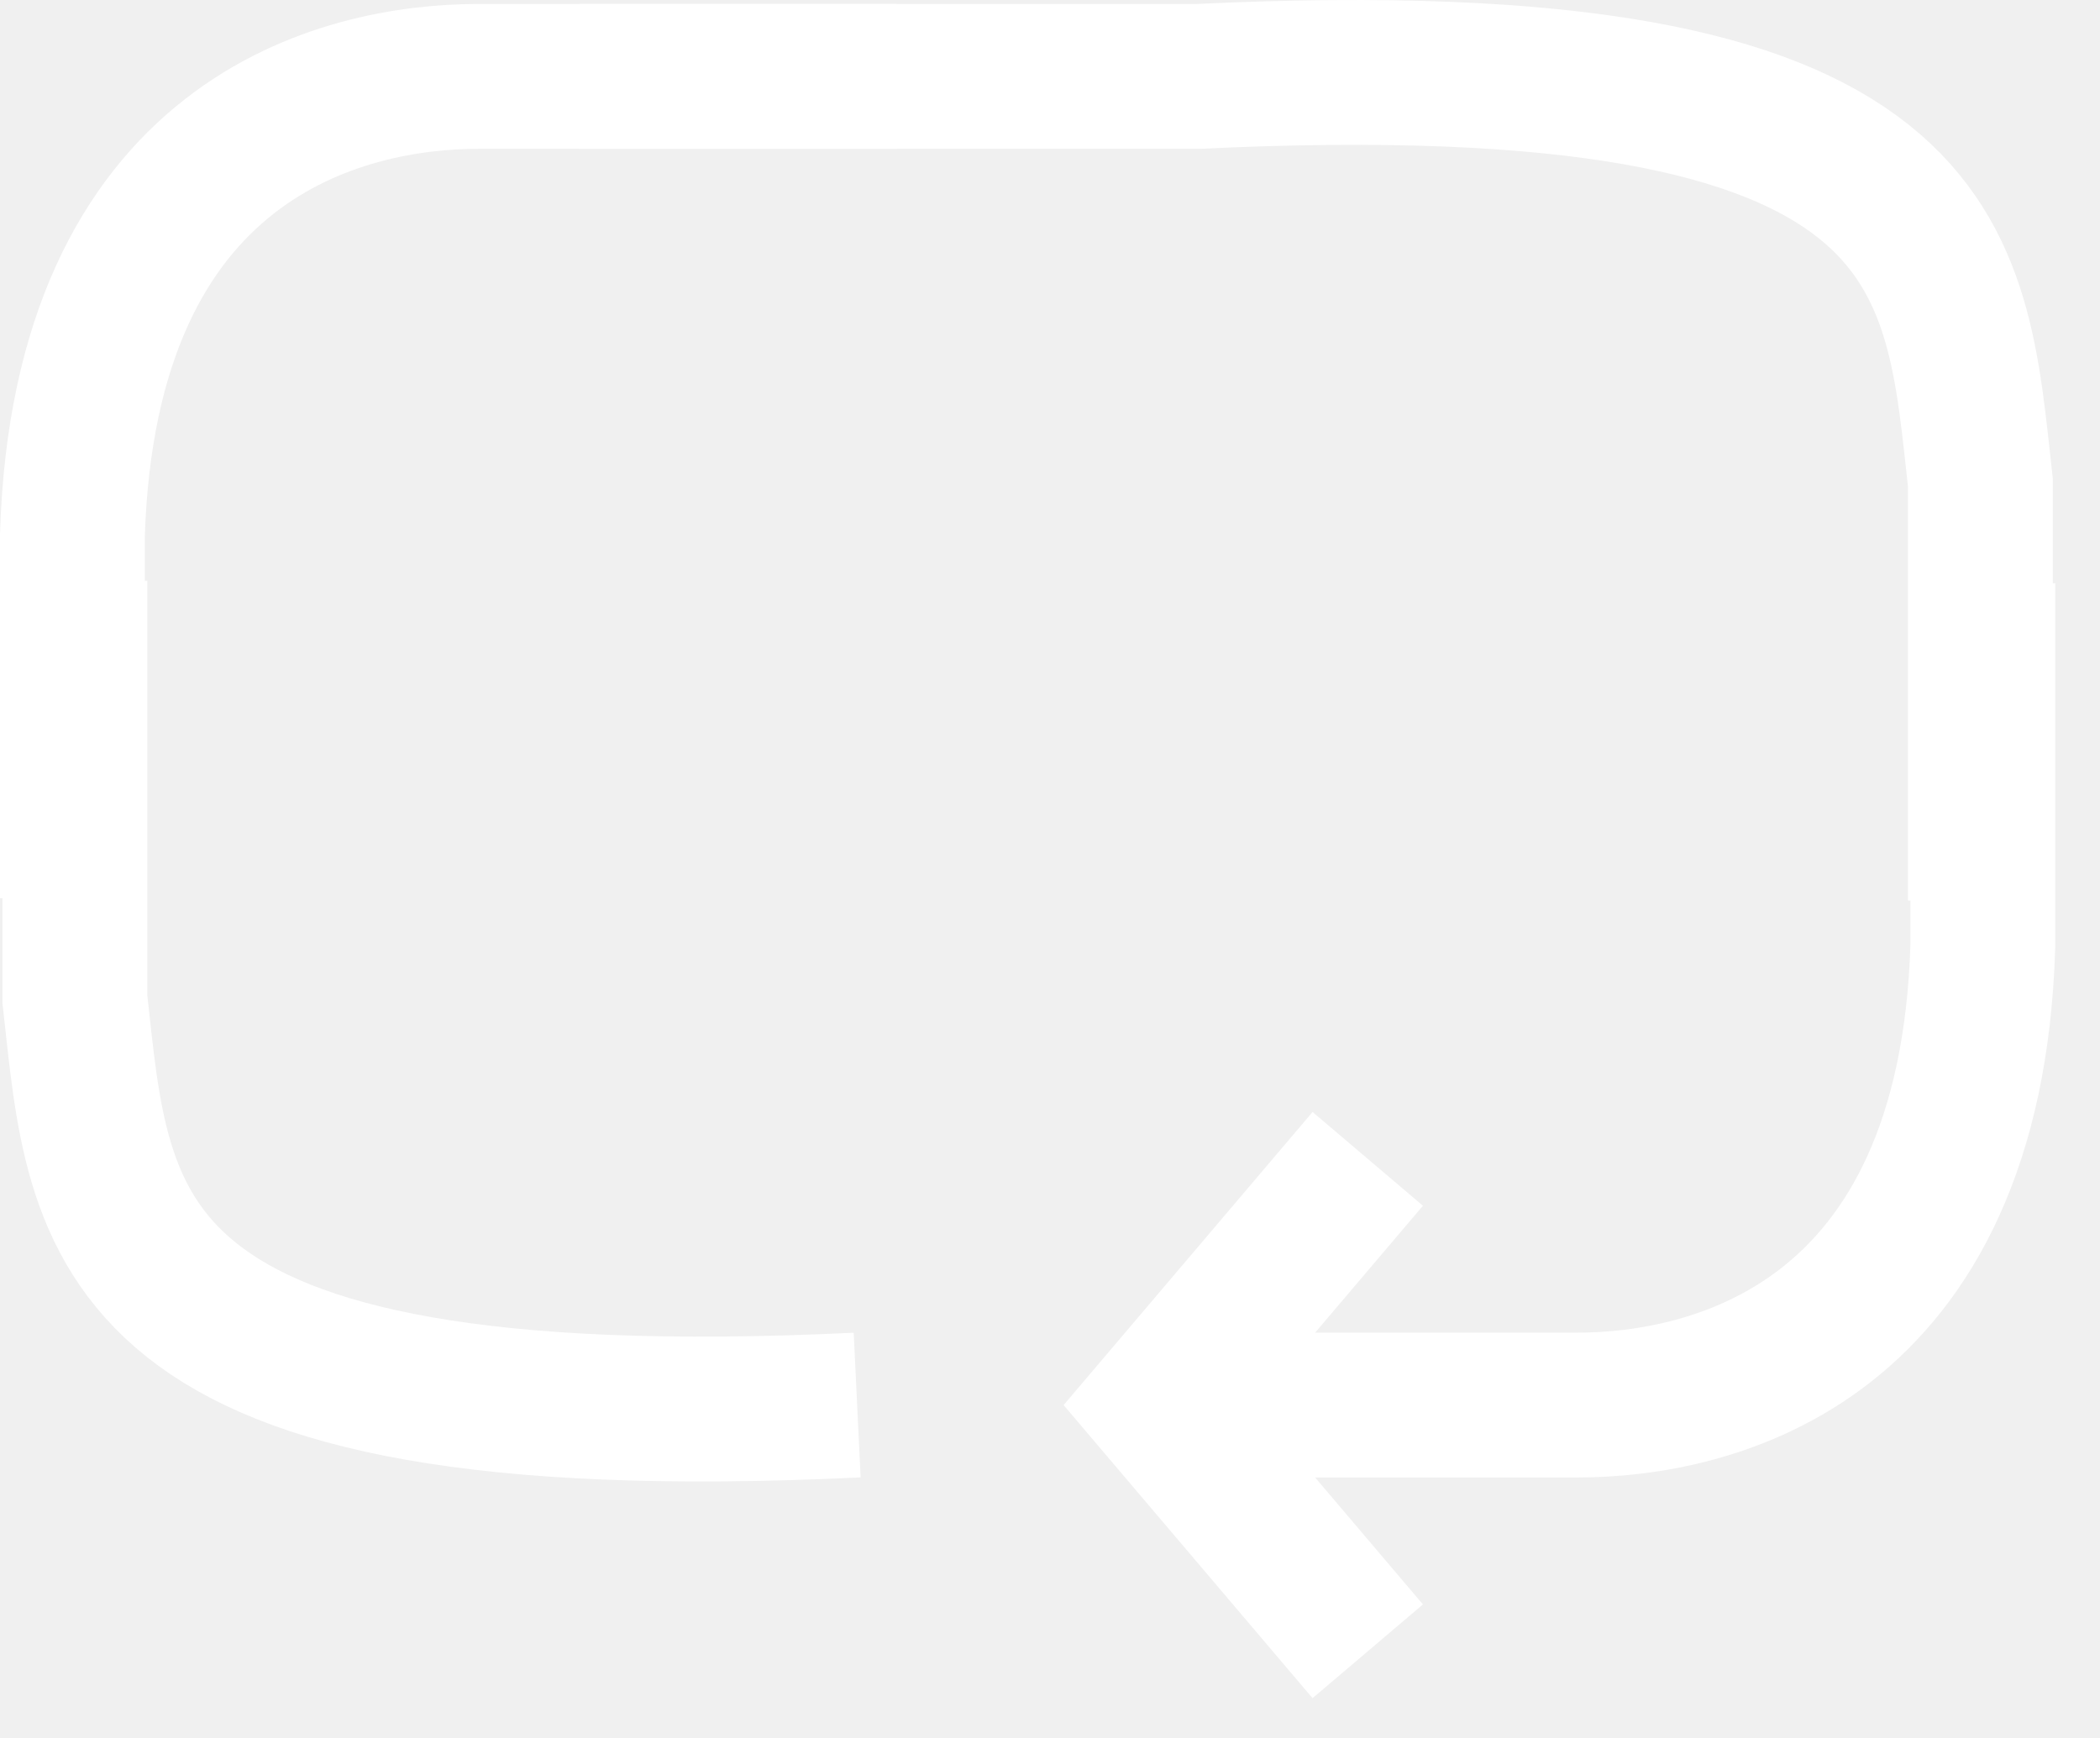
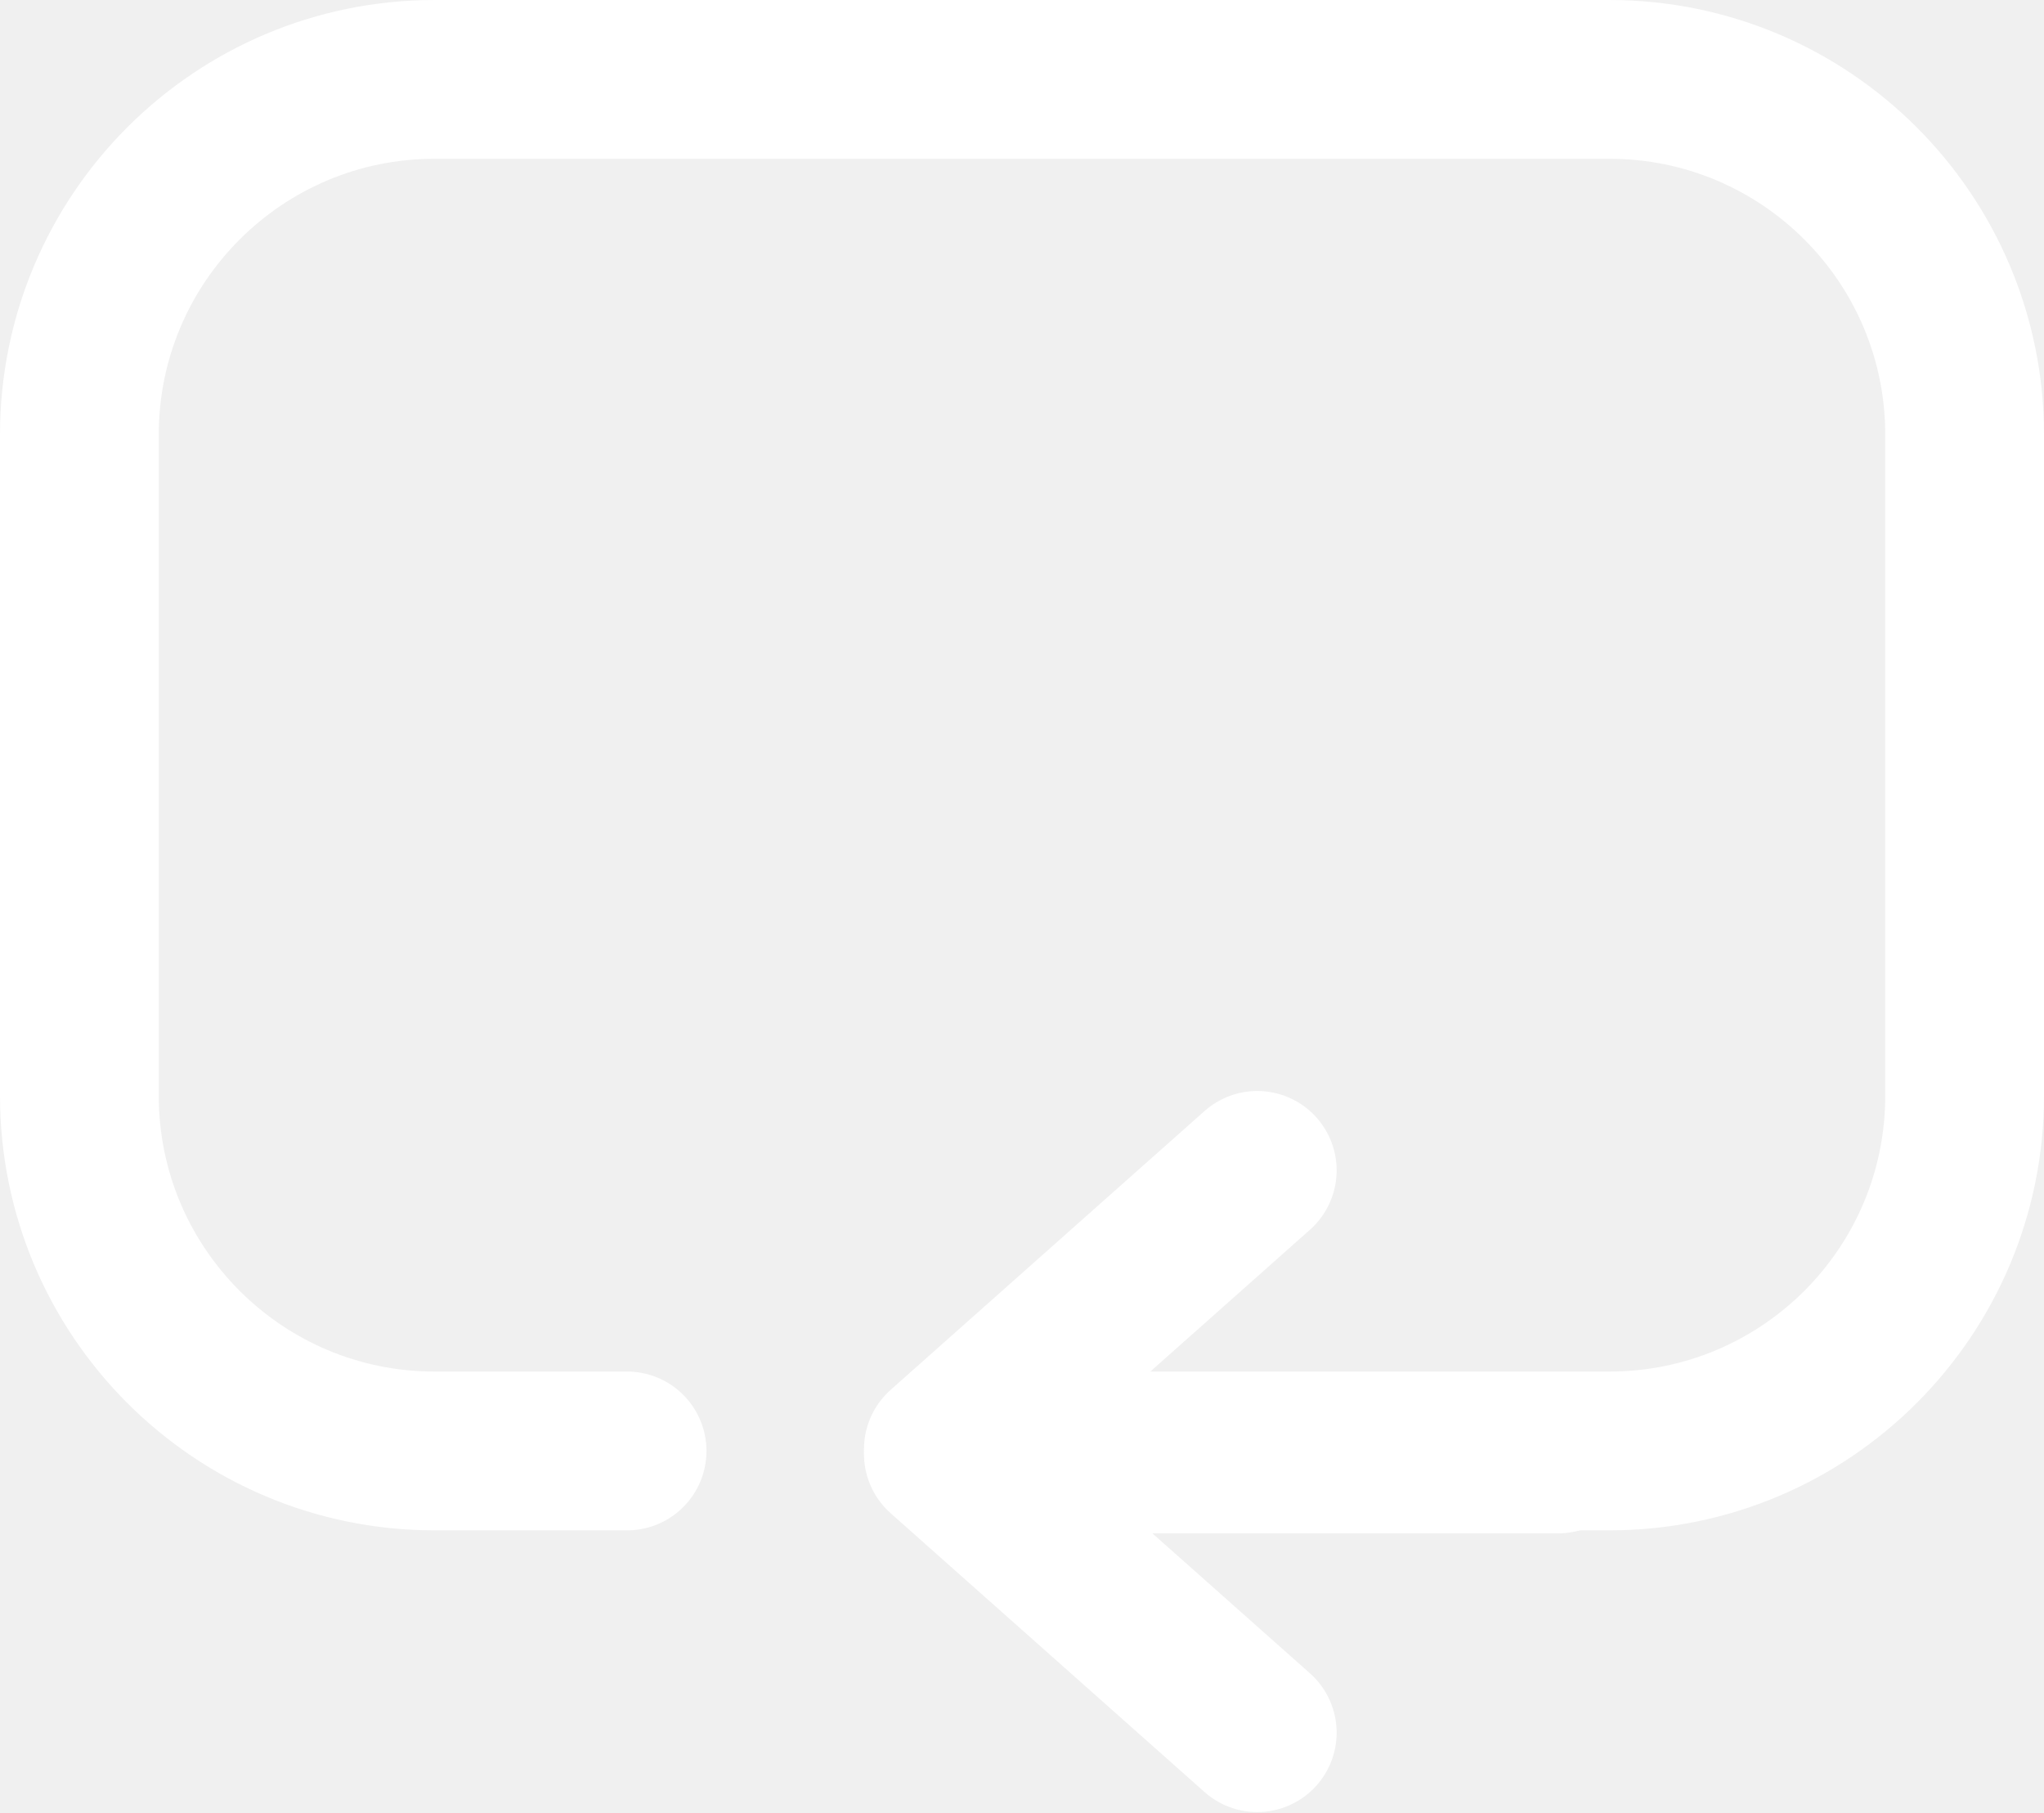
- <svg xmlns="http://www.w3.org/2000/svg" width="29" height="24" viewBox="0 0 29 24" fill="none">
-   <path d="M18.888 22.803L16 19.403L18.888 16.003" stroke="white" stroke-width="2" />
-   <path d="M16 19.403H21.776C23.645 19.403 27.213 18.567 27.382 13.067L27.382 8.055" stroke="white" stroke-width="2" />
-   <path d="M27.348 12.437L27.348 6.661C27 3.555 27 0.555 16.545 1.055L8 1.055" stroke="white" stroke-width="2" />
-   <path d="M12.382 1.055L6.606 1.055C4.737 1.055 1.17 1.891 1 7.391L1 12.403" stroke="white" stroke-width="2" />
-   <path d="M11.837 19.403C1.382 19.903 1.382 16.903 1.034 13.797L1.034 8.021" stroke="white" stroke-width="2" />
+ <svg xmlns="http://www.w3.org/2000/svg" width="1030" height="913" viewBox="0 0 1030 913" fill="none">
+   <path d="M316 731H219C120.141 731 40 650.859 40 552V219C40 120.141 120.141 40 219 40H811C909.859 40 990 120.141 990 219V552C990 650.859 909.859 731 811 731H477.5" stroke="white" stroke-width="80" stroke-linecap="round" />
+   <line x1="479" y1="732.535" x2="785.034" y2="732.535" stroke="white" stroke-width="80" stroke-linecap="round" />
+   <line x1="475.368" y1="730.12" x2="633.549" y2="589.651" stroke="white" stroke-width="80" stroke-linecap="round" />
+   <line x1="40" y1="-40" x2="251.549" y2="-40" transform="matrix(0.747731 0.664002 0.664002 -0.747731 472.019 676)" stroke="white" stroke-width="80" stroke-linecap="round" />
</svg>
